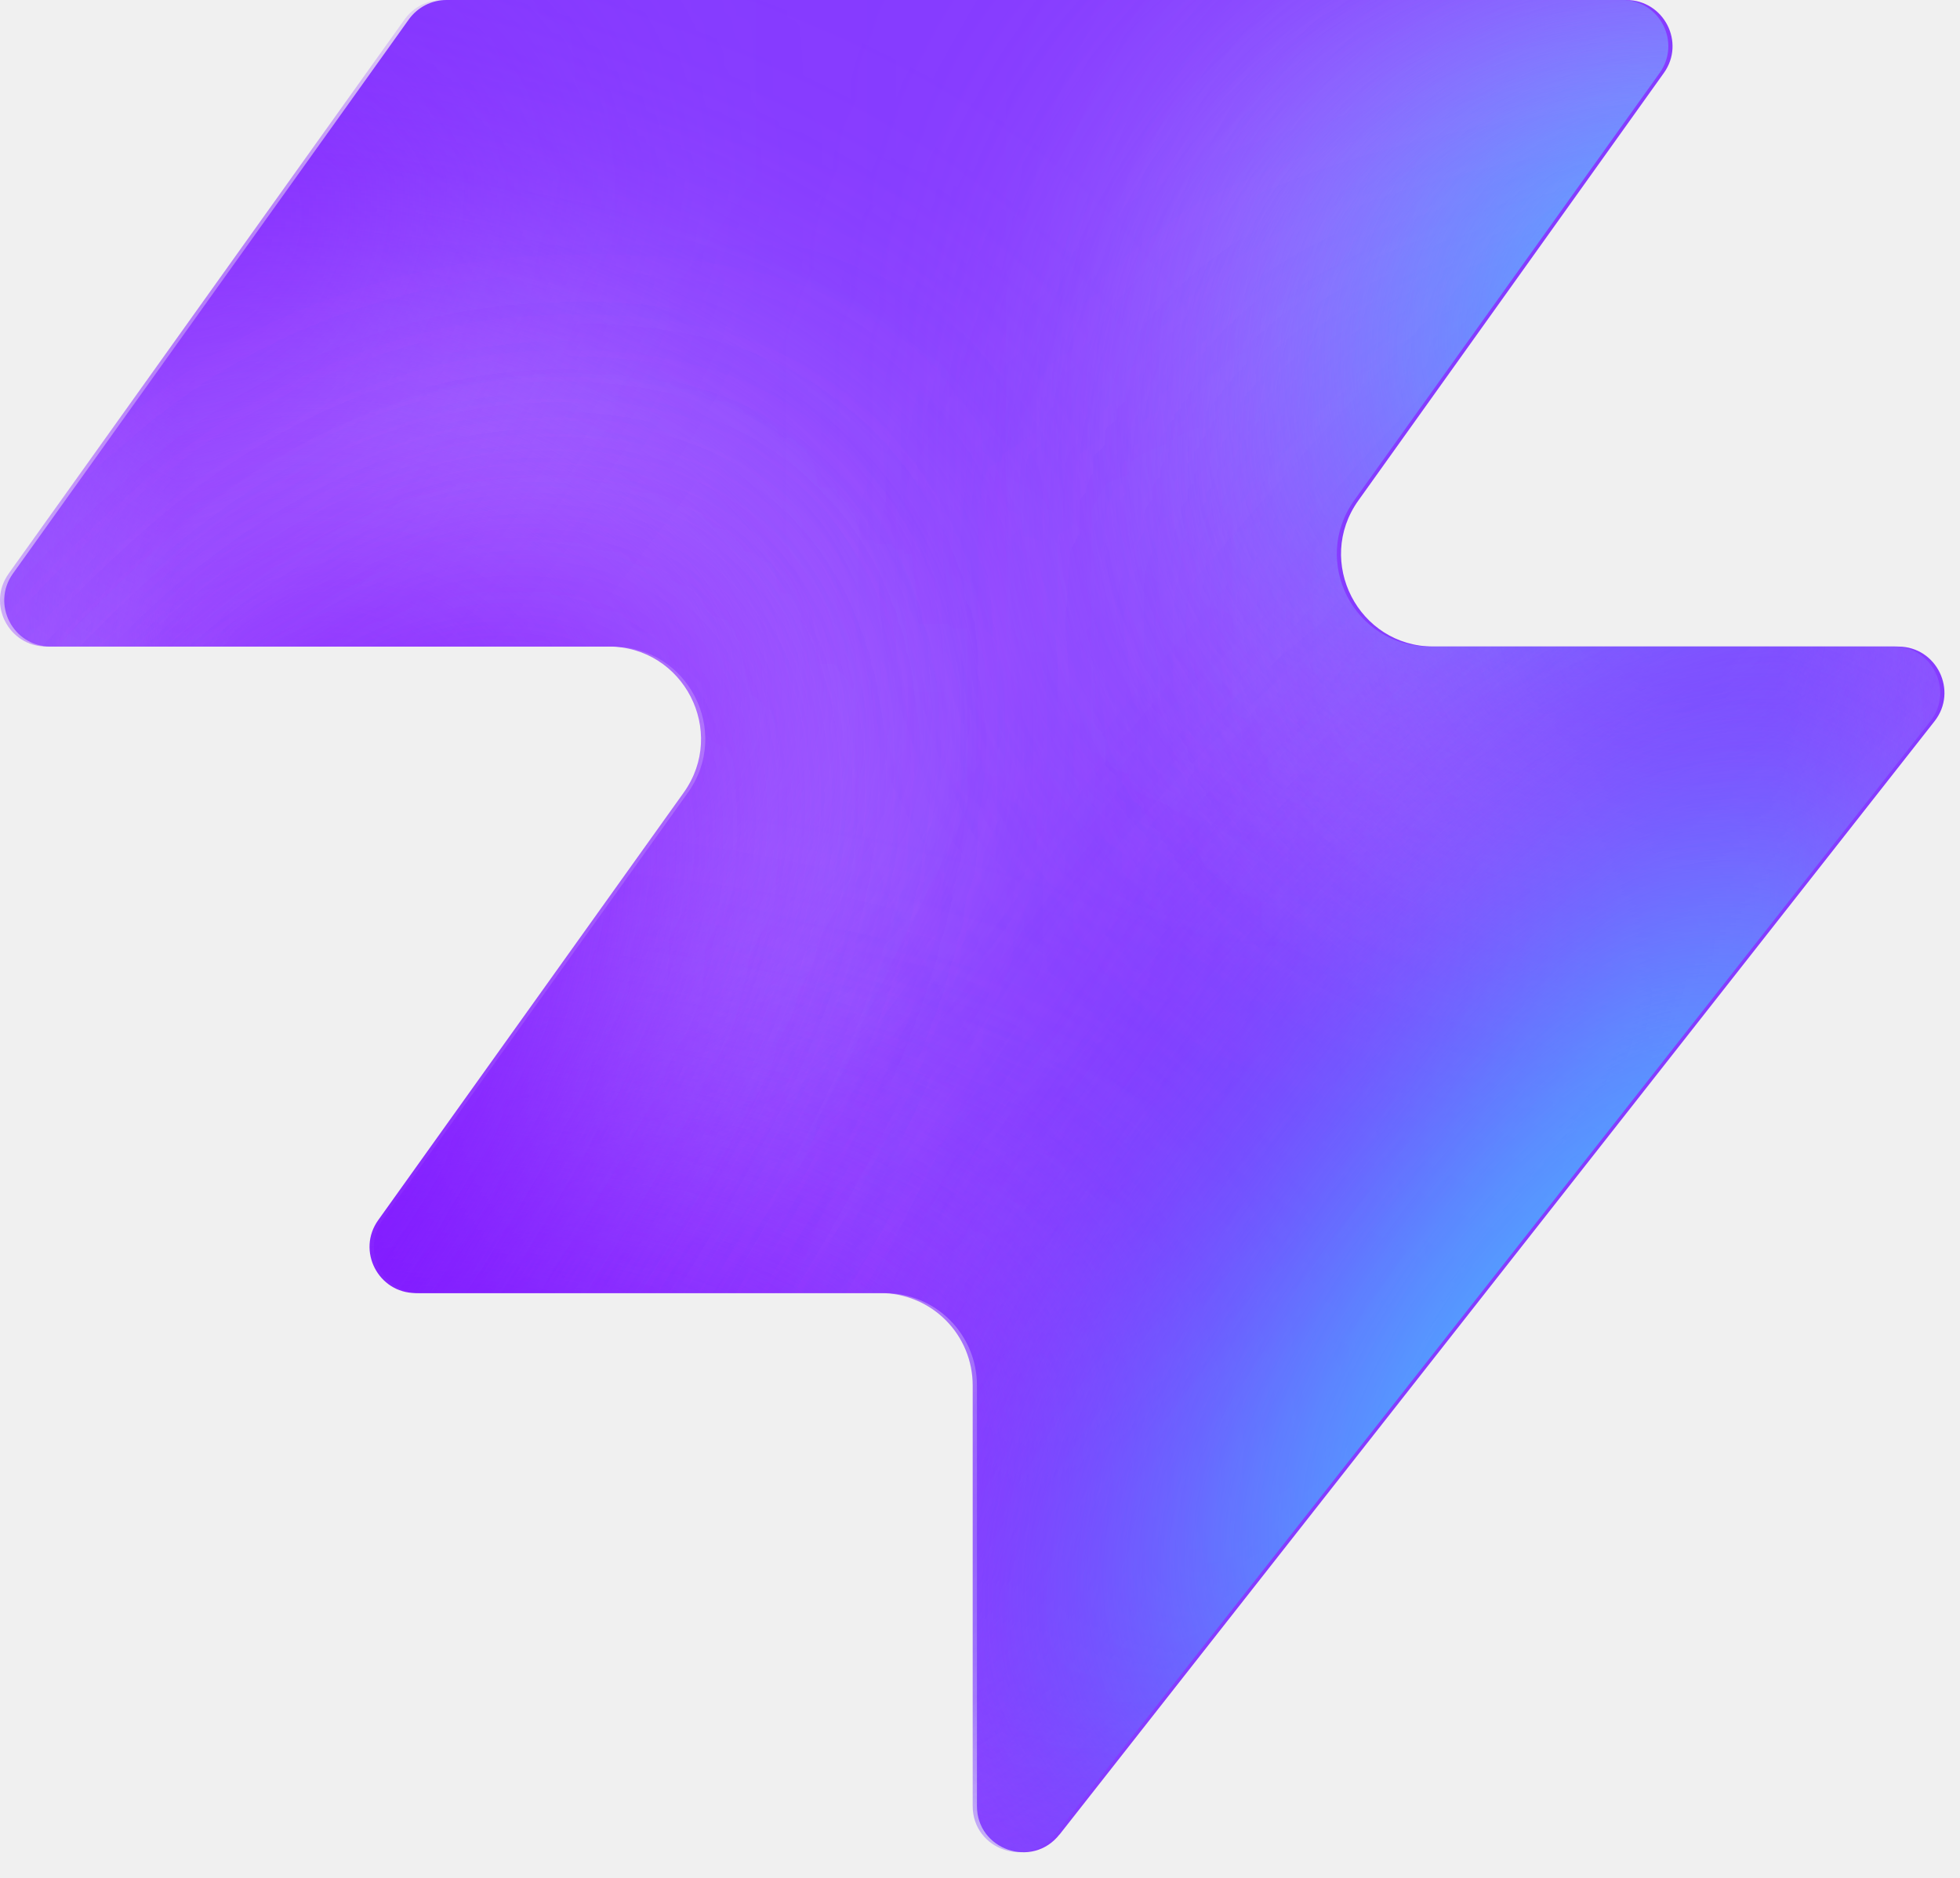
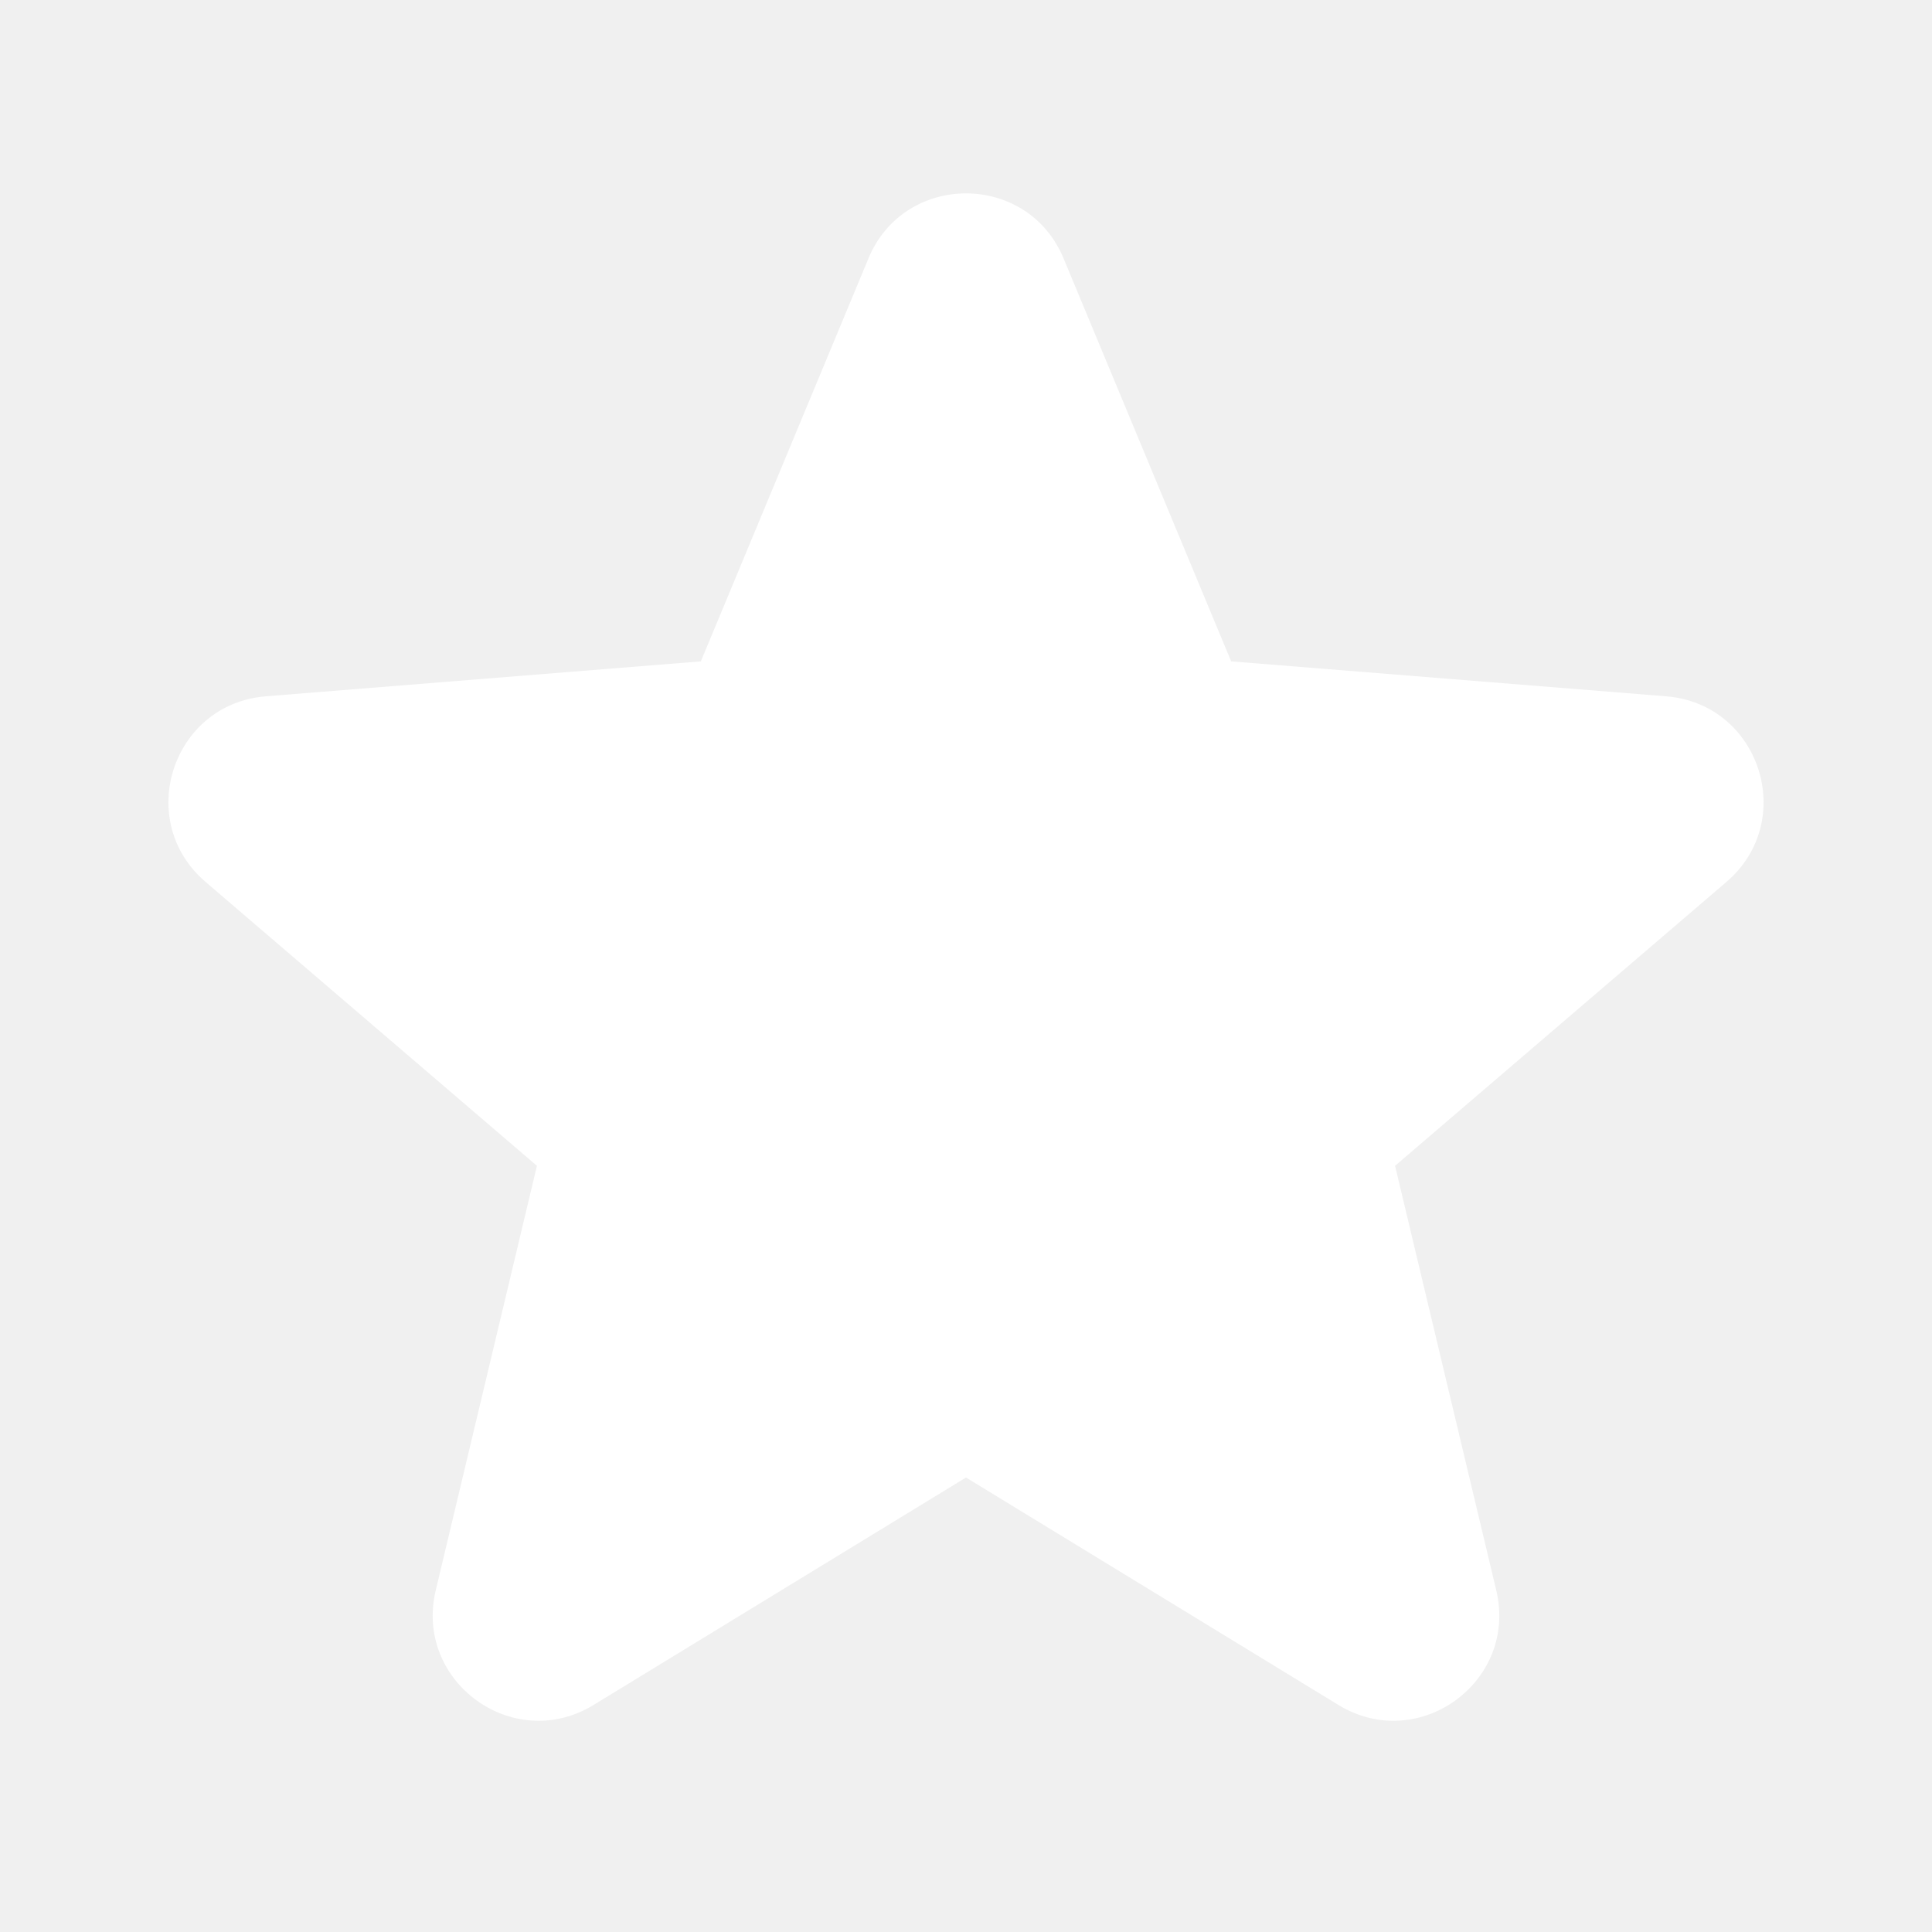
- <svg xmlns="http://www.w3.org/2000/svg" width="48" height="46" fill="none" viewBox="0 0 48 46">
-   <path fill="#863bff" d="M25.946 44.938c-.664.845-2.021.375-2.021-.698V33.937a2.26 2.26 0 0 0-2.262-2.262H10.287c-.92 0-1.456-1.04-.92-1.788l7.48-10.471c1.07-1.497 0-3.578-1.842-3.578H1.237c-.92 0-1.456-1.04-.92-1.788L10.013.474c.214-.297.556-.474.92-.474h28.894c.92 0 1.456 1.04.92 1.788l-7.48 10.471c-1.07 1.498 0 3.579 1.842 3.579h11.377c.943 0 1.473 1.088.89 1.83L25.947 44.94z" style="fill:#863bff;fill:color(display-p3 .525 .23 1);fill-opacity:1" />
-   <mask id="a" width="48" height="46" x="0" y="0" maskUnits="userSpaceOnUse" style="mask-type:alpha">
-     <path fill="#000" d="M25.842 44.938c-.664.844-2.021.375-2.021-.698V33.937a2.26 2.26 0 0 0-2.262-2.262H10.183c-.92 0-1.456-1.04-.92-1.788l7.48-10.471c1.07-1.498 0-3.579-1.842-3.579H1.133c-.92 0-1.456-1.04-.92-1.787L9.91.473c.214-.297.556-.474.92-.474h28.894c.92 0 1.456 1.04.92 1.788l-7.48 10.471c-1.07 1.498 0 3.578 1.842 3.578h11.377c.943 0 1.473 1.088.89 1.832L25.843 44.94z" style="fill:#000;fill-opacity:1" />
-   </mask>
-   <g mask="url(#a)">
-     <g filter="url(#b)">
-       <ellipse cx="5.508" cy="14.704" fill="#ede6ff" rx="5.508" ry="14.704" style="fill:#ede6ff;fill:color(display-p3 .927 .903 1);fill-opacity:1" transform="matrix(.00324 1 1 -.00324 -4.47 31.516)" />
-     </g>
-     <g filter="url(#c)">
-       <ellipse cx="10.399" cy="29.851" fill="#ede6ff" rx="10.399" ry="29.851" style="fill:#ede6ff;fill:color(display-p3 .927 .903 1);fill-opacity:1" transform="matrix(.00324 1 1 -.00324 -39.328 7.883)" />
-     </g>
-     <g filter="url(#d)">
-       <ellipse cx="5.508" cy="30.487" fill="#7e14ff" rx="5.508" ry="30.487" style="fill:#7e14ff;fill:color(display-p3 .492 .077 1);fill-opacity:1" transform="rotate(89.814 -25.913 -14.639)scale(1 -1)" />
-     </g>
-     <g filter="url(#e)">
-       <ellipse cx="5.508" cy="30.599" fill="#7e14ff" rx="5.508" ry="30.599" style="fill:#7e14ff;fill:color(display-p3 .492 .077 1);fill-opacity:1" transform="rotate(89.814 -32.644 -3.334)scale(1 -1)" />
-     </g>
-     <g filter="url(#f)">
-       <ellipse cx="5.508" cy="30.599" fill="#7e14ff" rx="5.508" ry="30.599" style="fill:#7e14ff;fill:color(display-p3 .492 .077 1);fill-opacity:1" transform="matrix(.00324 1 1 -.00324 -34.34 30.47)" />
-     </g>
-     <g filter="url(#g)">
-       <ellipse cx="14.072" cy="22.078" fill="#ede6ff" rx="14.072" ry="22.078" style="fill:#ede6ff;fill:color(display-p3 .927 .903 1);fill-opacity:1" transform="rotate(93.35 24.506 48.493)scale(-1 1)" />
-     </g>
-     <g filter="url(#h)">
-       <ellipse cx="3.47" cy="21.501" fill="#7e14ff" rx="3.47" ry="21.501" style="fill:#7e14ff;fill:color(display-p3 .492 .077 1);fill-opacity:1" transform="rotate(89.009 28.708 47.59)scale(-1 1)" />
-     </g>
-     <g filter="url(#i)">
-       <ellipse cx="3.47" cy="21.501" fill="#7e14ff" rx="3.47" ry="21.501" style="fill:#7e14ff;fill:color(display-p3 .492 .077 1);fill-opacity:1" transform="rotate(89.009 28.708 47.59)scale(-1 1)" />
-     </g>
-     <g filter="url(#j)">
-       <ellipse cx=".387" cy="8.972" fill="#7e14ff" rx="4.407" ry="29.108" style="fill:#7e14ff;fill:color(display-p3 .492 .077 1);fill-opacity:1" transform="rotate(39.51 .387 8.972)" />
-     </g>
-     <g filter="url(#k)">
-       <ellipse cx="47.523" cy="-6.092" fill="#7e14ff" rx="4.407" ry="29.108" style="fill:#7e14ff;fill:color(display-p3 .492 .077 1);fill-opacity:1" transform="rotate(37.892 47.523 -6.092)" />
-     </g>
-     <g filter="url(#l)">
-       <ellipse cx="41.412" cy="6.333" fill="#47bfff" rx="5.971" ry="9.665" style="fill:#47bfff;fill:color(display-p3 .28 .748 1);fill-opacity:1" transform="rotate(37.892 41.412 6.333)" />
-     </g>
-     <g filter="url(#m)">
-       <ellipse cx="-1.879" cy="38.332" fill="#7e14ff" rx="4.407" ry="29.108" style="fill:#7e14ff;fill:color(display-p3 .492 .077 1);fill-opacity:1" transform="rotate(37.892 -1.88 38.332)" />
-     </g>
-     <g filter="url(#n)">
-       <ellipse cx="-1.879" cy="38.332" fill="#7e14ff" rx="4.407" ry="29.108" style="fill:#7e14ff;fill:color(display-p3 .492 .077 1);fill-opacity:1" transform="rotate(37.892 -1.88 38.332)" />
-     </g>
-     <g filter="url(#o)">
-       <ellipse cx="35.651" cy="29.907" fill="#7e14ff" rx="4.407" ry="29.108" style="fill:#7e14ff;fill:color(display-p3 .492 .077 1);fill-opacity:1" transform="rotate(37.892 35.651 29.907)" />
-     </g>
-     <g filter="url(#p)">
-       <ellipse cx="38.418" cy="32.4" fill="#47bfff" rx="5.971" ry="15.297" style="fill:#47bfff;fill:color(display-p3 .28 .748 1);fill-opacity:1" transform="rotate(37.892 38.418 32.4)" />
-     </g>
-   </g>
-   <defs>
-     <filter id="b" width="60.045" height="41.654" x="-19.77" y="16.149" color-interpolation-filters="sRGB" filterUnits="userSpaceOnUse">
-       <feFlood flood-opacity="0" result="BackgroundImageFix" />
-       <feBlend in="SourceGraphic" in2="BackgroundImageFix" result="shape" />
-       <feGaussianBlur result="effect1_foregroundBlur_2002_17158" stdDeviation="7.659" />
-     </filter>
-     <filter id="c" width="90.34" height="51.437" x="-54.613" y="-7.533" color-interpolation-filters="sRGB" filterUnits="userSpaceOnUse">
-       <feFlood flood-opacity="0" result="BackgroundImageFix" />
-       <feBlend in="SourceGraphic" in2="BackgroundImageFix" result="shape" />
-       <feGaussianBlur result="effect1_foregroundBlur_2002_17158" stdDeviation="7.659" />
-     </filter>
-     <filter id="d" width="79.355" height="29.4" x="-49.64" y="2.03" color-interpolation-filters="sRGB" filterUnits="userSpaceOnUse">
-       <feFlood flood-opacity="0" result="BackgroundImageFix" />
-       <feBlend in="SourceGraphic" in2="BackgroundImageFix" result="shape" />
-       <feGaussianBlur result="effect1_foregroundBlur_2002_17158" stdDeviation="4.596" />
-     </filter>
-     <filter id="e" width="79.579" height="29.4" x="-45.045" y="20.029" color-interpolation-filters="sRGB" filterUnits="userSpaceOnUse">
-       <feFlood flood-opacity="0" result="BackgroundImageFix" />
-       <feBlend in="SourceGraphic" in2="BackgroundImageFix" result="shape" />
-       <feGaussianBlur result="effect1_foregroundBlur_2002_17158" stdDeviation="4.596" />
-     </filter>
-     <filter id="f" width="79.579" height="29.4" x="-43.513" y="21.178" color-interpolation-filters="sRGB" filterUnits="userSpaceOnUse">
-       <feFlood flood-opacity="0" result="BackgroundImageFix" />
-       <feBlend in="SourceGraphic" in2="BackgroundImageFix" result="shape" />
-       <feGaussianBlur result="effect1_foregroundBlur_2002_17158" stdDeviation="4.596" />
-     </filter>
-     <filter id="g" width="74.749" height="58.852" x="15.756" y="-17.901" color-interpolation-filters="sRGB" filterUnits="userSpaceOnUse">
-       <feFlood flood-opacity="0" result="BackgroundImageFix" />
-       <feBlend in="SourceGraphic" in2="BackgroundImageFix" result="shape" />
-       <feGaussianBlur result="effect1_foregroundBlur_2002_17158" stdDeviation="7.659" />
-     </filter>
-     <filter id="h" width="61.377" height="25.362" x="23.548" y="2.284" color-interpolation-filters="sRGB" filterUnits="userSpaceOnUse">
-       <feFlood flood-opacity="0" result="BackgroundImageFix" />
-       <feBlend in="SourceGraphic" in2="BackgroundImageFix" result="shape" />
-       <feGaussianBlur result="effect1_foregroundBlur_2002_17158" stdDeviation="4.596" />
-     </filter>
-     <filter id="i" width="61.377" height="25.362" x="23.548" y="2.284" color-interpolation-filters="sRGB" filterUnits="userSpaceOnUse">
-       <feFlood flood-opacity="0" result="BackgroundImageFix" />
-       <feBlend in="SourceGraphic" in2="BackgroundImageFix" result="shape" />
-       <feGaussianBlur result="effect1_foregroundBlur_2002_17158" stdDeviation="4.596" />
-     </filter>
-     <filter id="j" width="56.045" height="63.649" x="-27.636" y="-22.853" color-interpolation-filters="sRGB" filterUnits="userSpaceOnUse">
-       <feFlood flood-opacity="0" result="BackgroundImageFix" />
-       <feBlend in="SourceGraphic" in2="BackgroundImageFix" result="shape" />
-       <feGaussianBlur result="effect1_foregroundBlur_2002_17158" stdDeviation="4.596" />
-     </filter>
-     <filter id="k" width="54.814" height="64.646" x="20.116" y="-38.415" color-interpolation-filters="sRGB" filterUnits="userSpaceOnUse">
-       <feFlood flood-opacity="0" result="BackgroundImageFix" />
-       <feBlend in="SourceGraphic" in2="BackgroundImageFix" result="shape" />
-       <feGaussianBlur result="effect1_foregroundBlur_2002_17158" stdDeviation="4.596" />
-     </filter>
-     <filter id="l" width="33.541" height="35.313" x="24.641" y="-11.323" color-interpolation-filters="sRGB" filterUnits="userSpaceOnUse">
-       <feFlood flood-opacity="0" result="BackgroundImageFix" />
-       <feBlend in="SourceGraphic" in2="BackgroundImageFix" result="shape" />
-       <feGaussianBlur result="effect1_foregroundBlur_2002_17158" stdDeviation="4.596" />
-     </filter>
-     <filter id="m" width="54.814" height="64.646" x="-29.286" y="6.009" color-interpolation-filters="sRGB" filterUnits="userSpaceOnUse">
-       <feFlood flood-opacity="0" result="BackgroundImageFix" />
-       <feBlend in="SourceGraphic" in2="BackgroundImageFix" result="shape" />
-       <feGaussianBlur result="effect1_foregroundBlur_2002_17158" stdDeviation="4.596" />
-     </filter>
-     <filter id="n" width="54.814" height="64.646" x="-29.286" y="6.009" color-interpolation-filters="sRGB" filterUnits="userSpaceOnUse">
-       <feFlood flood-opacity="0" result="BackgroundImageFix" />
-       <feBlend in="SourceGraphic" in2="BackgroundImageFix" result="shape" />
-       <feGaussianBlur result="effect1_foregroundBlur_2002_17158" stdDeviation="4.596" />
-     </filter>
-     <filter id="o" width="54.814" height="64.646" x="8.244" y="-2.416" color-interpolation-filters="sRGB" filterUnits="userSpaceOnUse">
-       <feFlood flood-opacity="0" result="BackgroundImageFix" />
-       <feBlend in="SourceGraphic" in2="BackgroundImageFix" result="shape" />
-       <feGaussianBlur result="effect1_foregroundBlur_2002_17158" stdDeviation="4.596" />
-     </filter>
-     <filter id="p" width="39.409" height="43.623" x="18.713" y="10.588" color-interpolation-filters="sRGB" filterUnits="userSpaceOnUse">
-       <feFlood flood-opacity="0" result="BackgroundImageFix" />
-       <feBlend in="SourceGraphic" in2="BackgroundImageFix" result="shape" />
-       <feGaussianBlur result="effect1_foregroundBlur_2002_17158" stdDeviation="4.596" />
-     </filter>
-   </defs>
+ <svg xmlns="http://www.w3.org/2000/svg" viewBox="0 0 24 24" fill="#ffffff">
+   <path fill-rule="evenodd" d="M10.788 3.21c.448-1.077 1.976-1.077 2.424 0l2.082 5.006 5.404.434c1.164.093 1.636 1.545.749 2.305l-4.117 3.527 1.257 5.273c.271 1.136-.964 2.033-1.96 1.425L12 18.354 7.373 21.18c-.996.608-2.231-.29-1.96-1.425l1.257-5.273-4.117-3.527c-.887-.76-.415-2.212.749-2.305l5.404-.434 2.082-5.005Z" clip-rule="evenodd" />
</svg>
